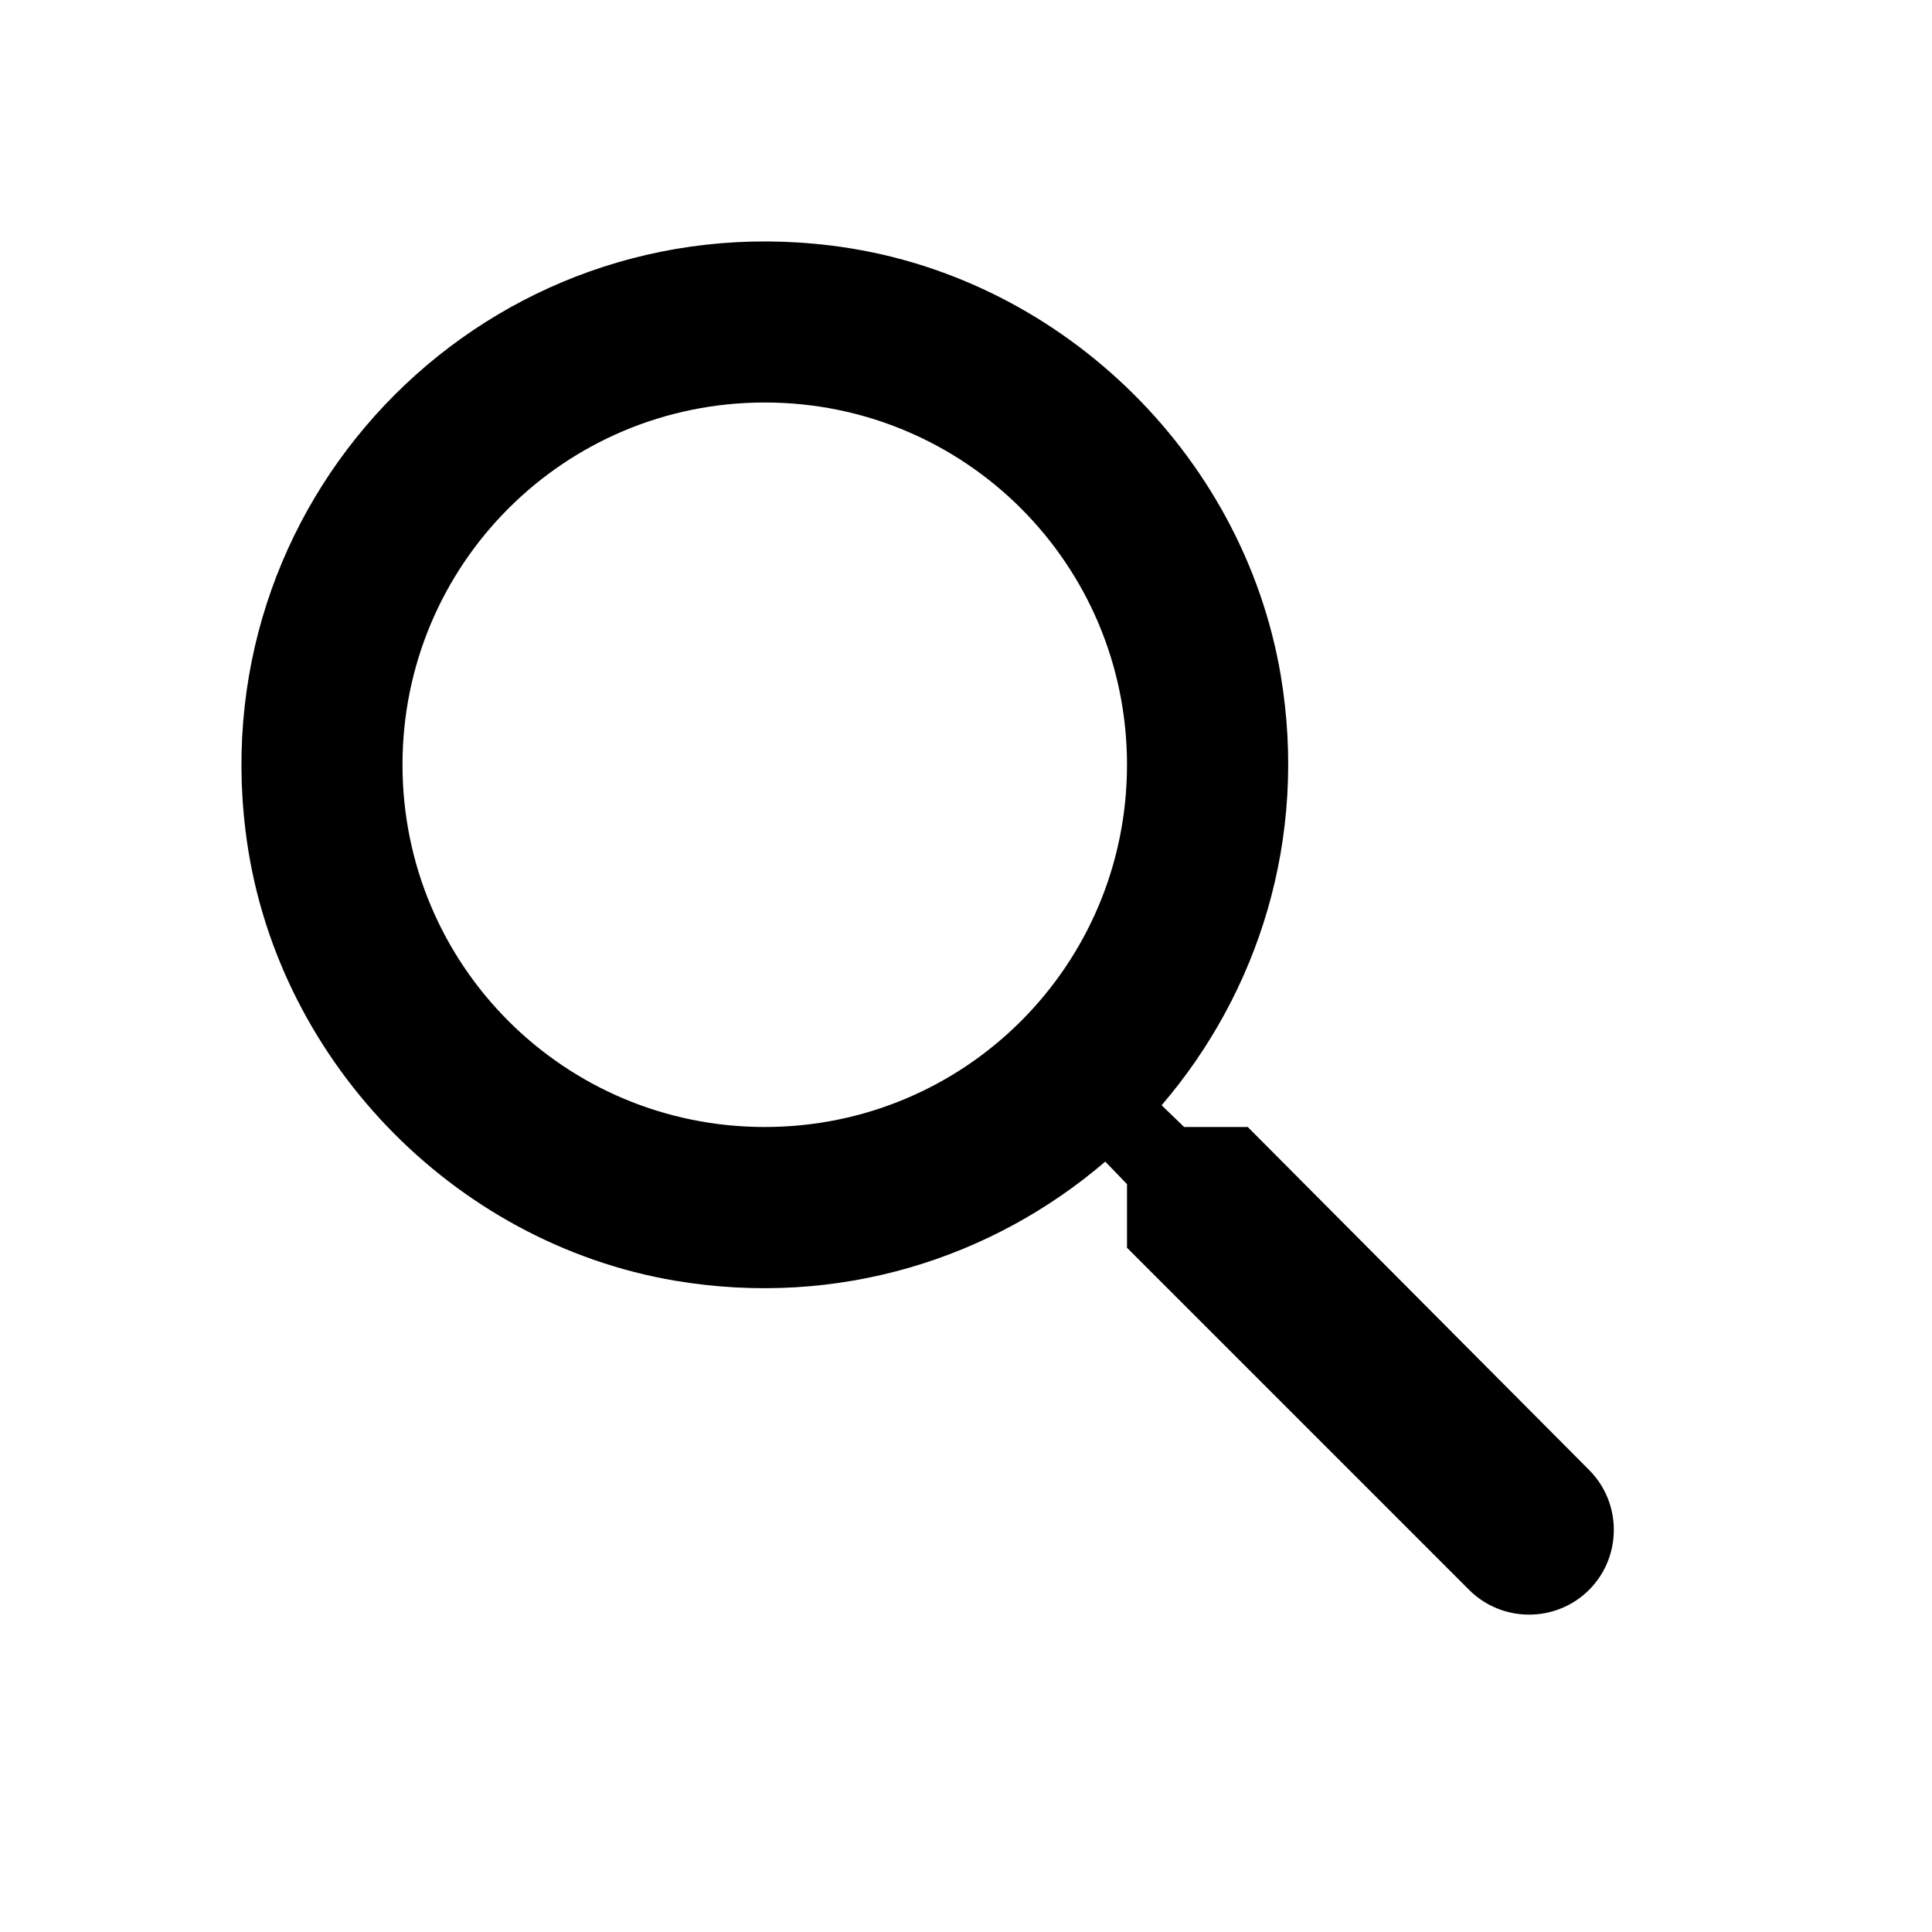
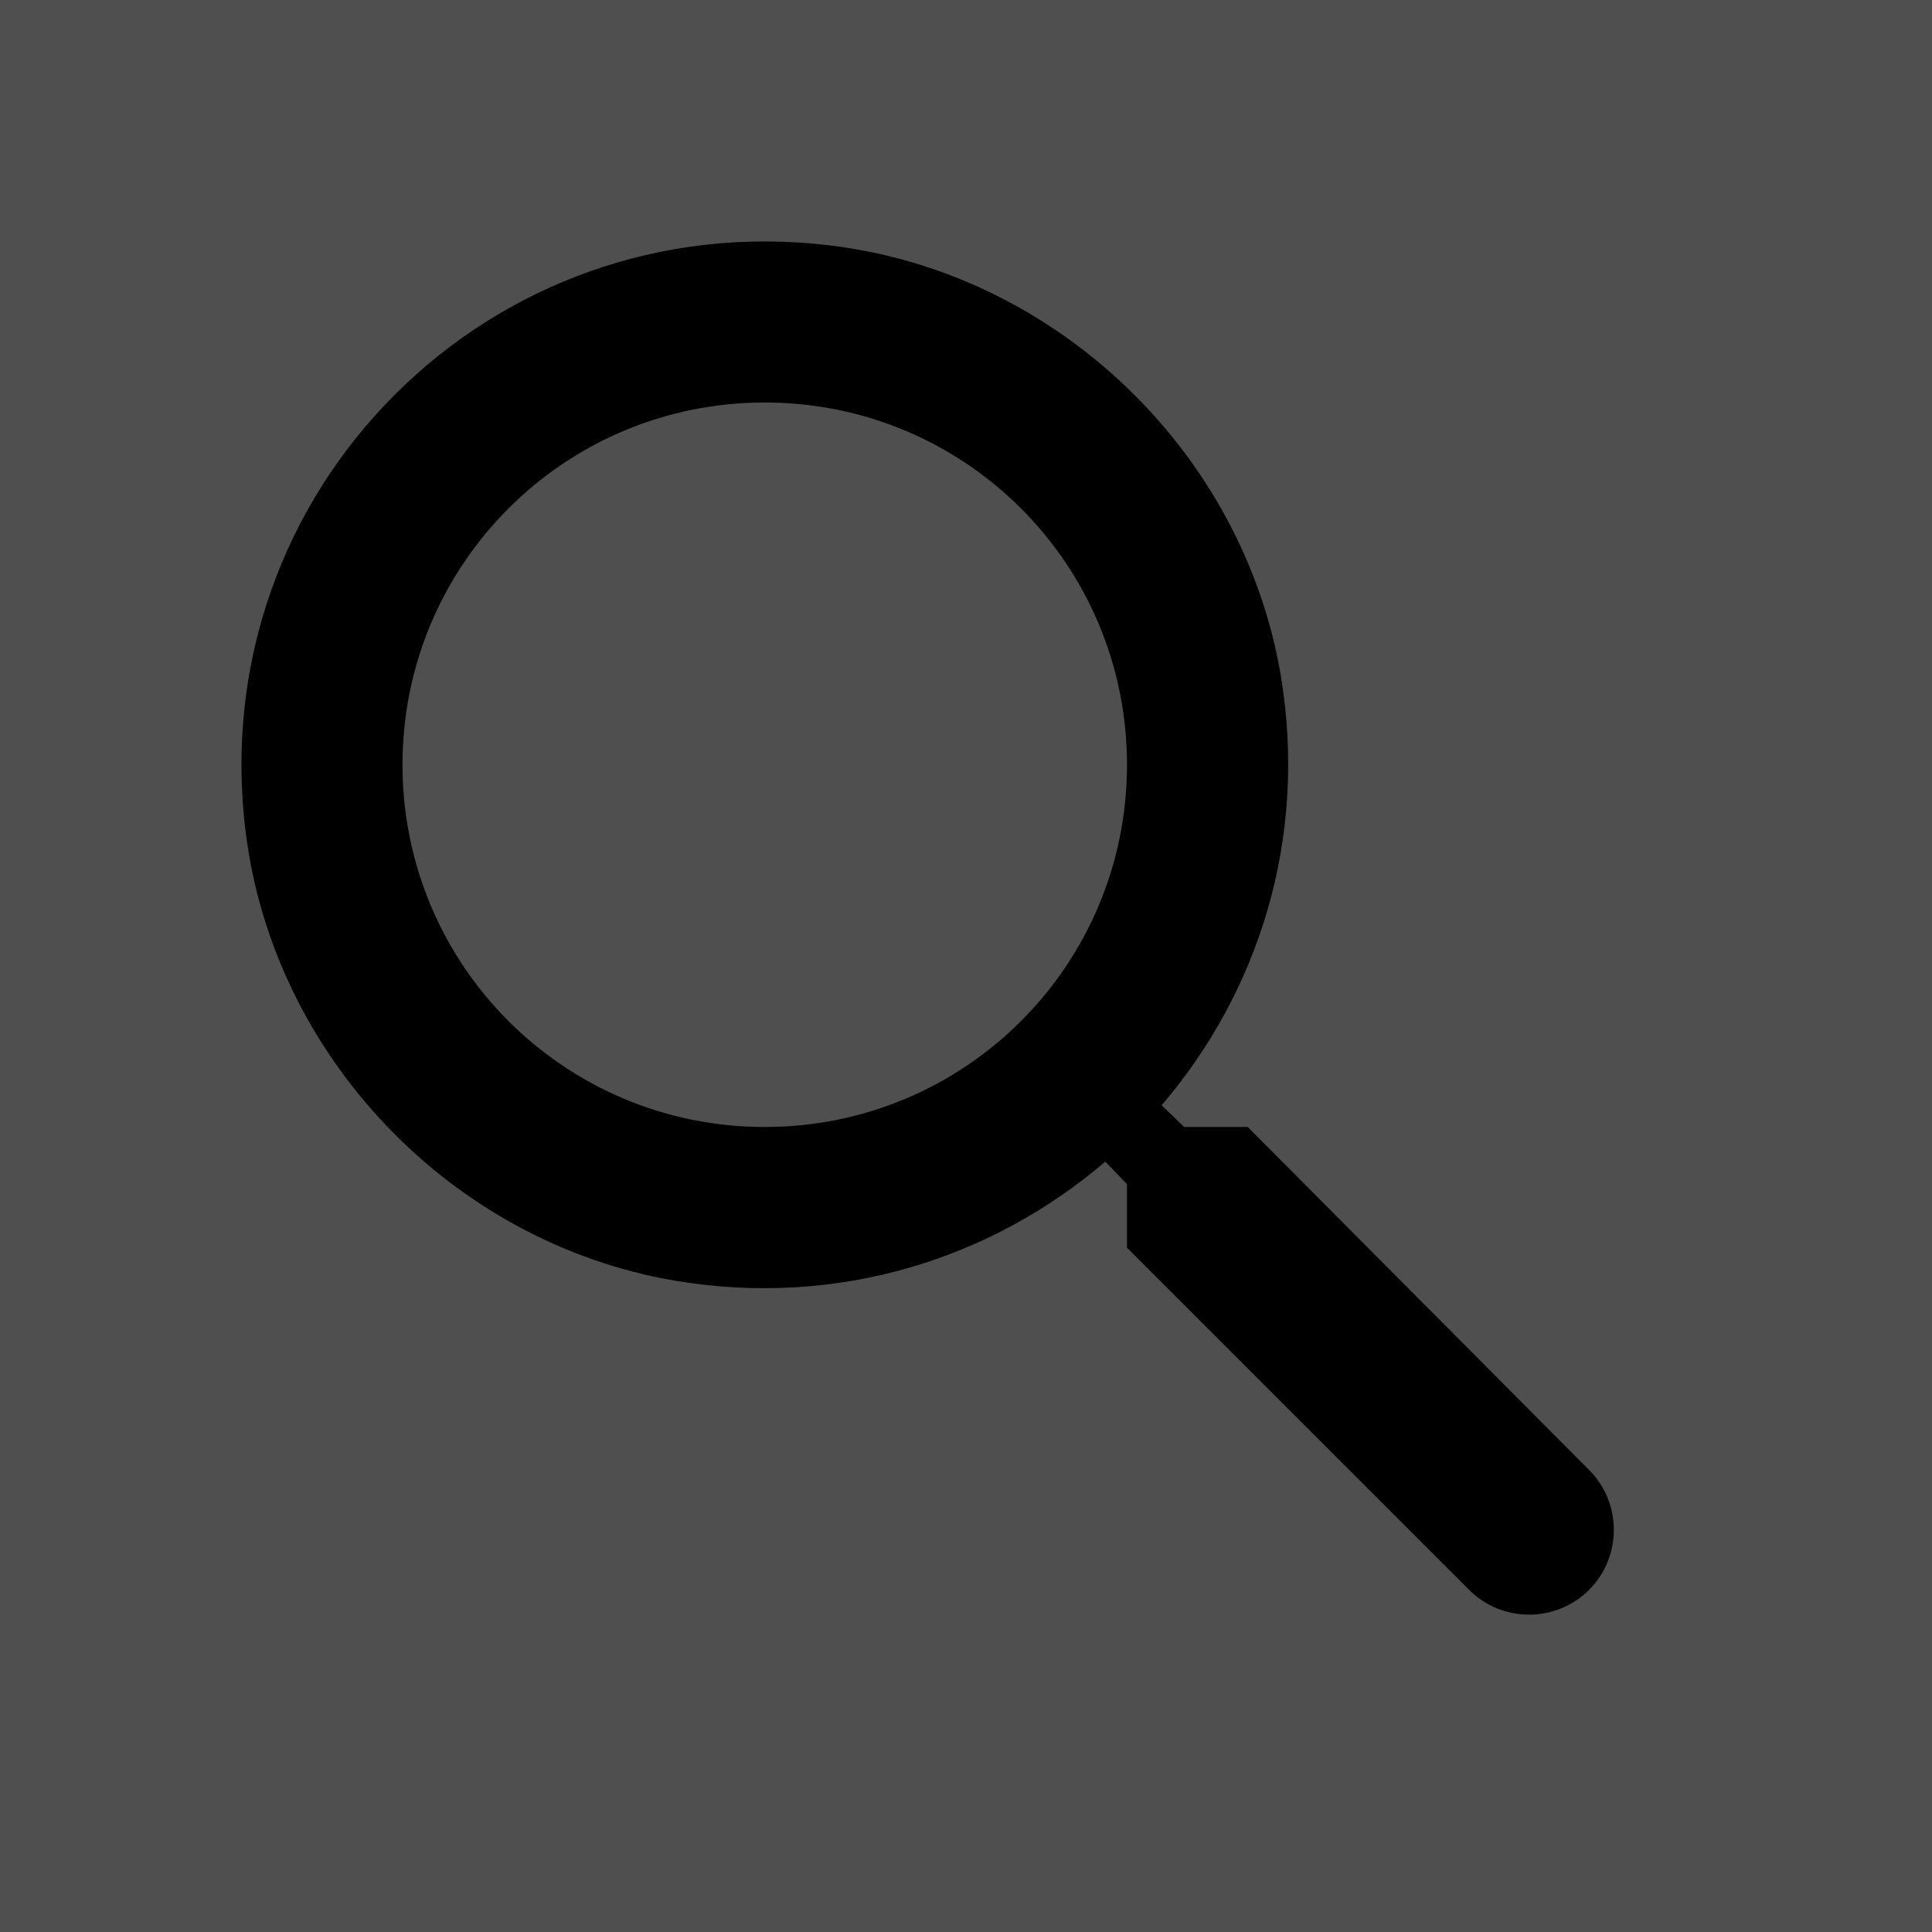
<svg xmlns="http://www.w3.org/2000/svg" width="24" height="24" viewBox="0 0 24 24">
-   <path fill="none" d="M0 0h24v24H0V0z" />
+   <path fill="#4F4F4F" d="M0 0h24v24H0V0z" />
  <path d="M15.5 14h-.79l-.28-.27c1.2-1.4 1.82-3.31 1.48-5.34-.47-2.78-2.79-5-5.59-5.34-4.23-.52-7.79 3.04-7.27 7.27.34 2.8 2.56 5.12 5.34 5.59 2.03.34 3.94-.28 5.34-1.48l.27.28v.79l4.25 4.25c.41.41 1.08.41 1.49 0 .41-.41.41-1.08 0-1.49L15.5 14zm-6 0C7.01 14 5 11.99 5 9.5S7.01 5 9.5 5 14 7.01 14 9.5 11.99 14 9.5 14z" />
</svg>
